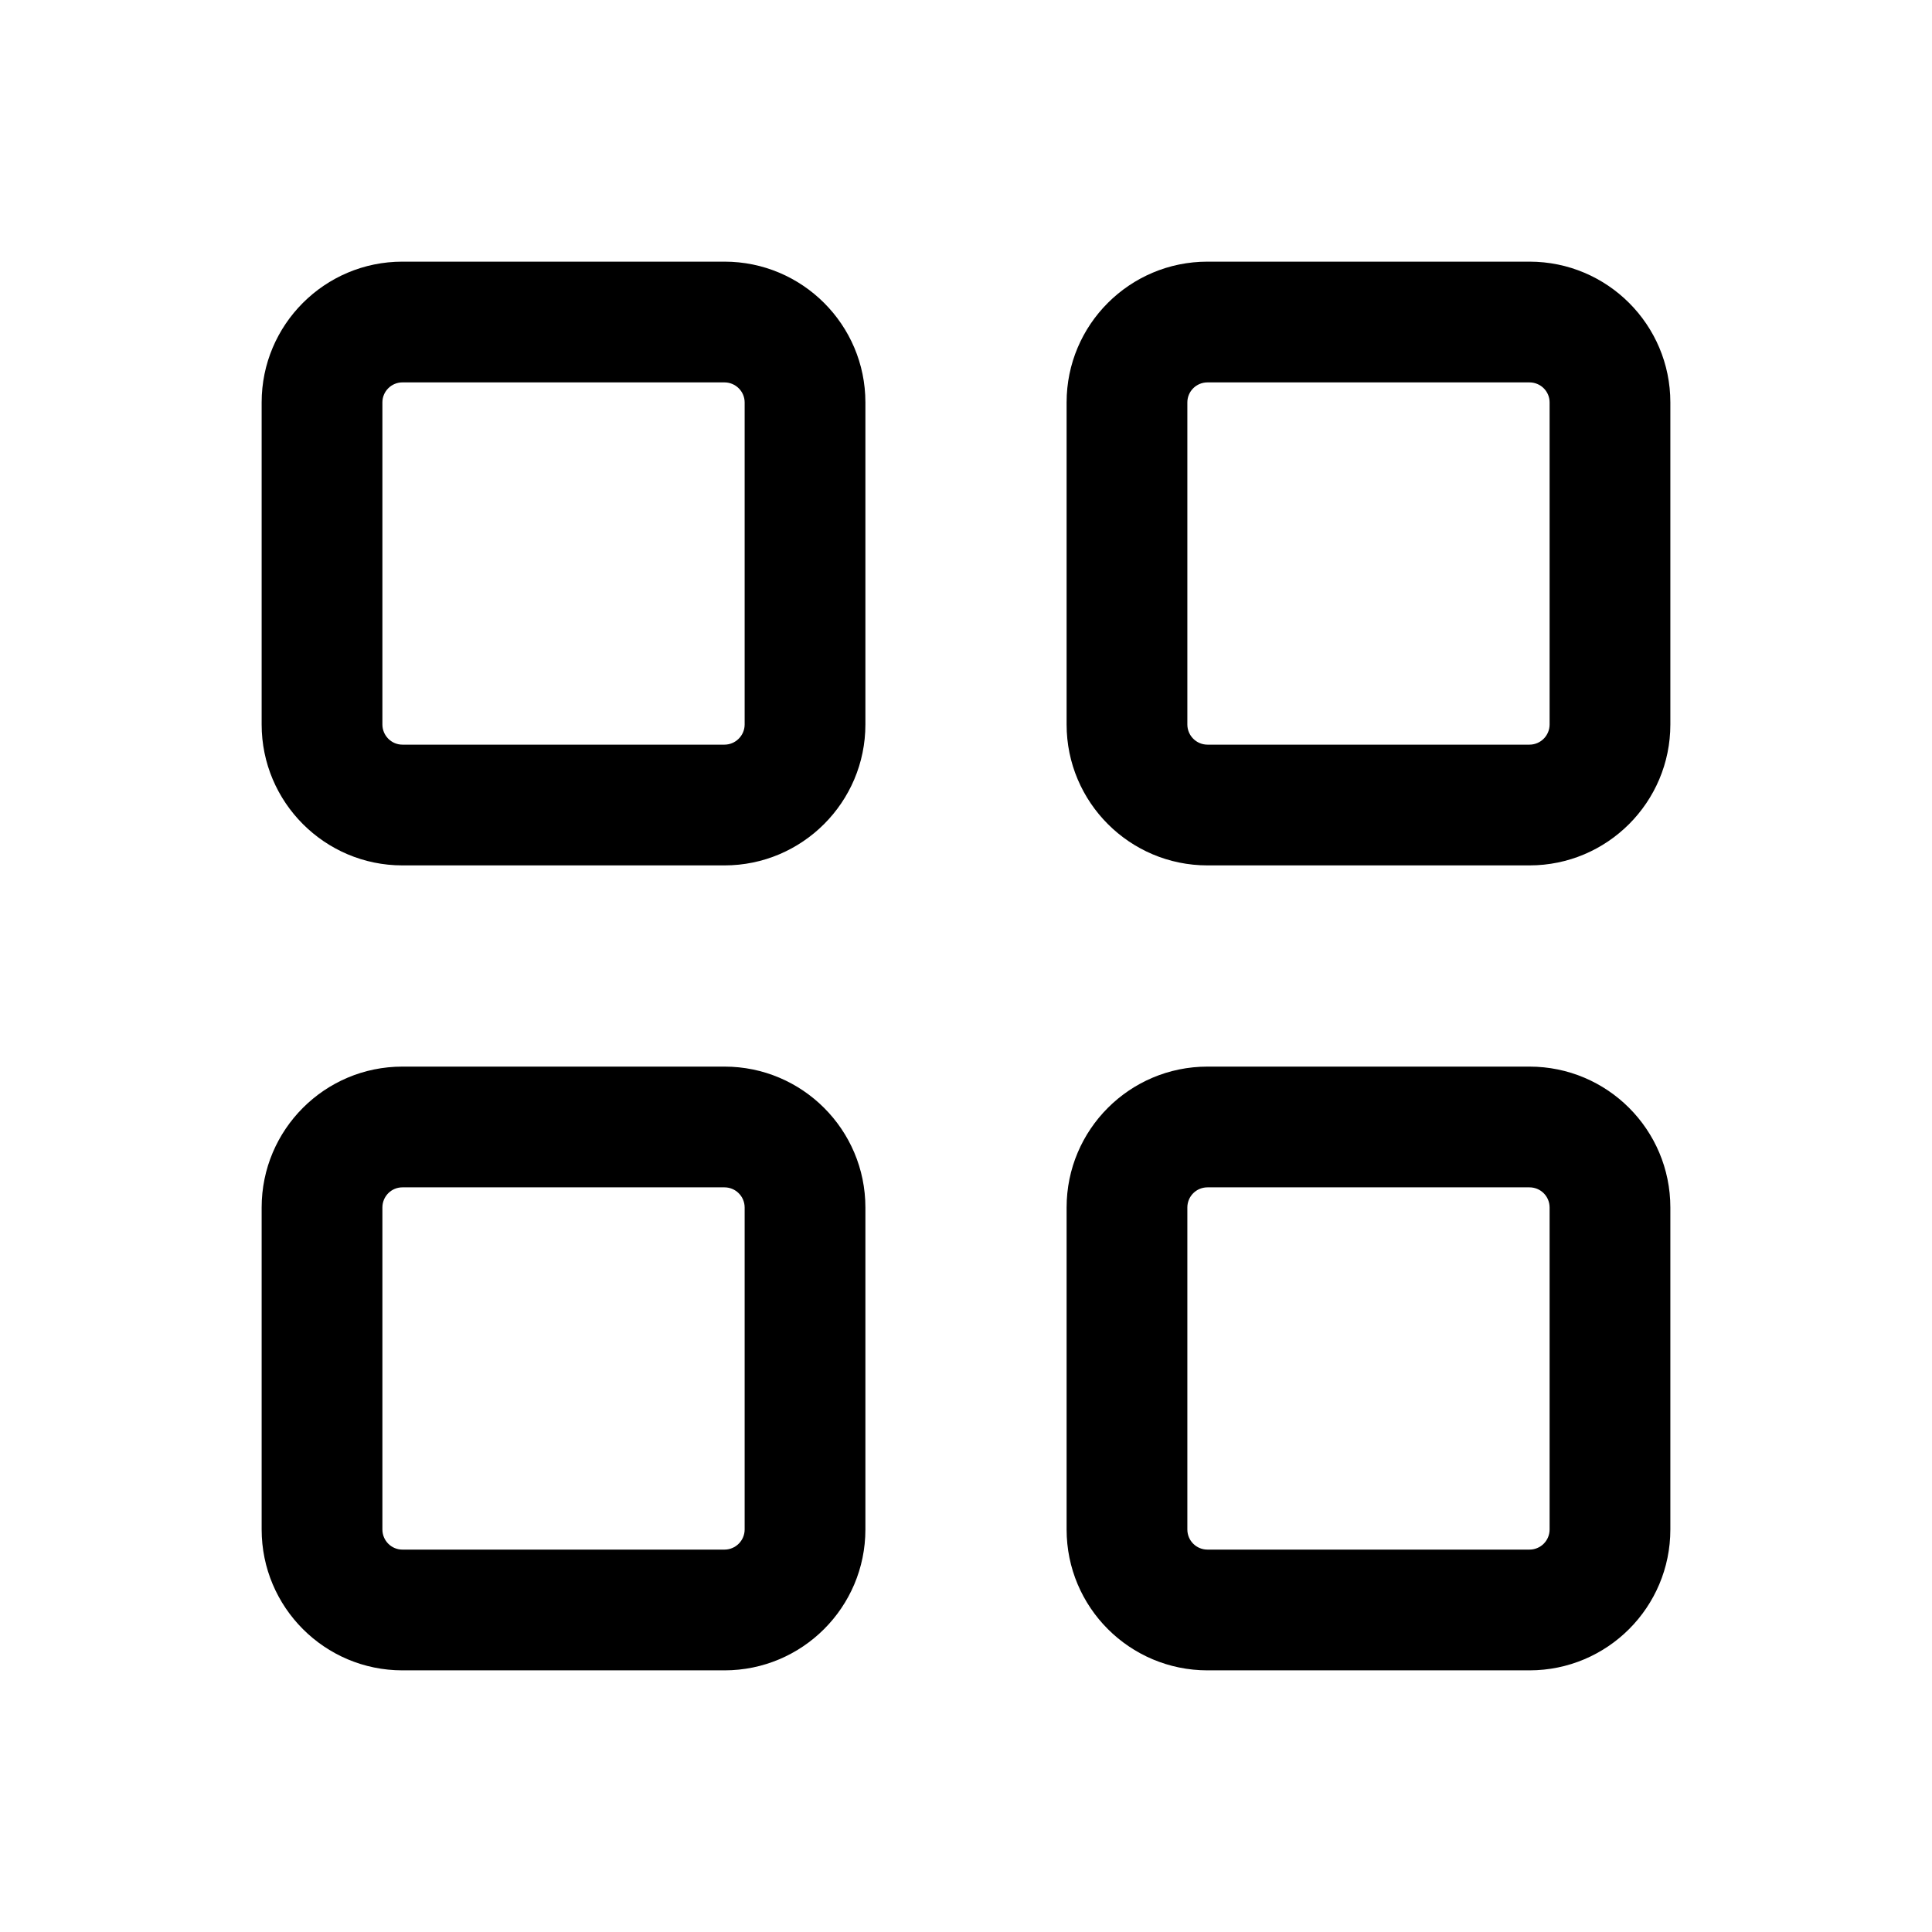
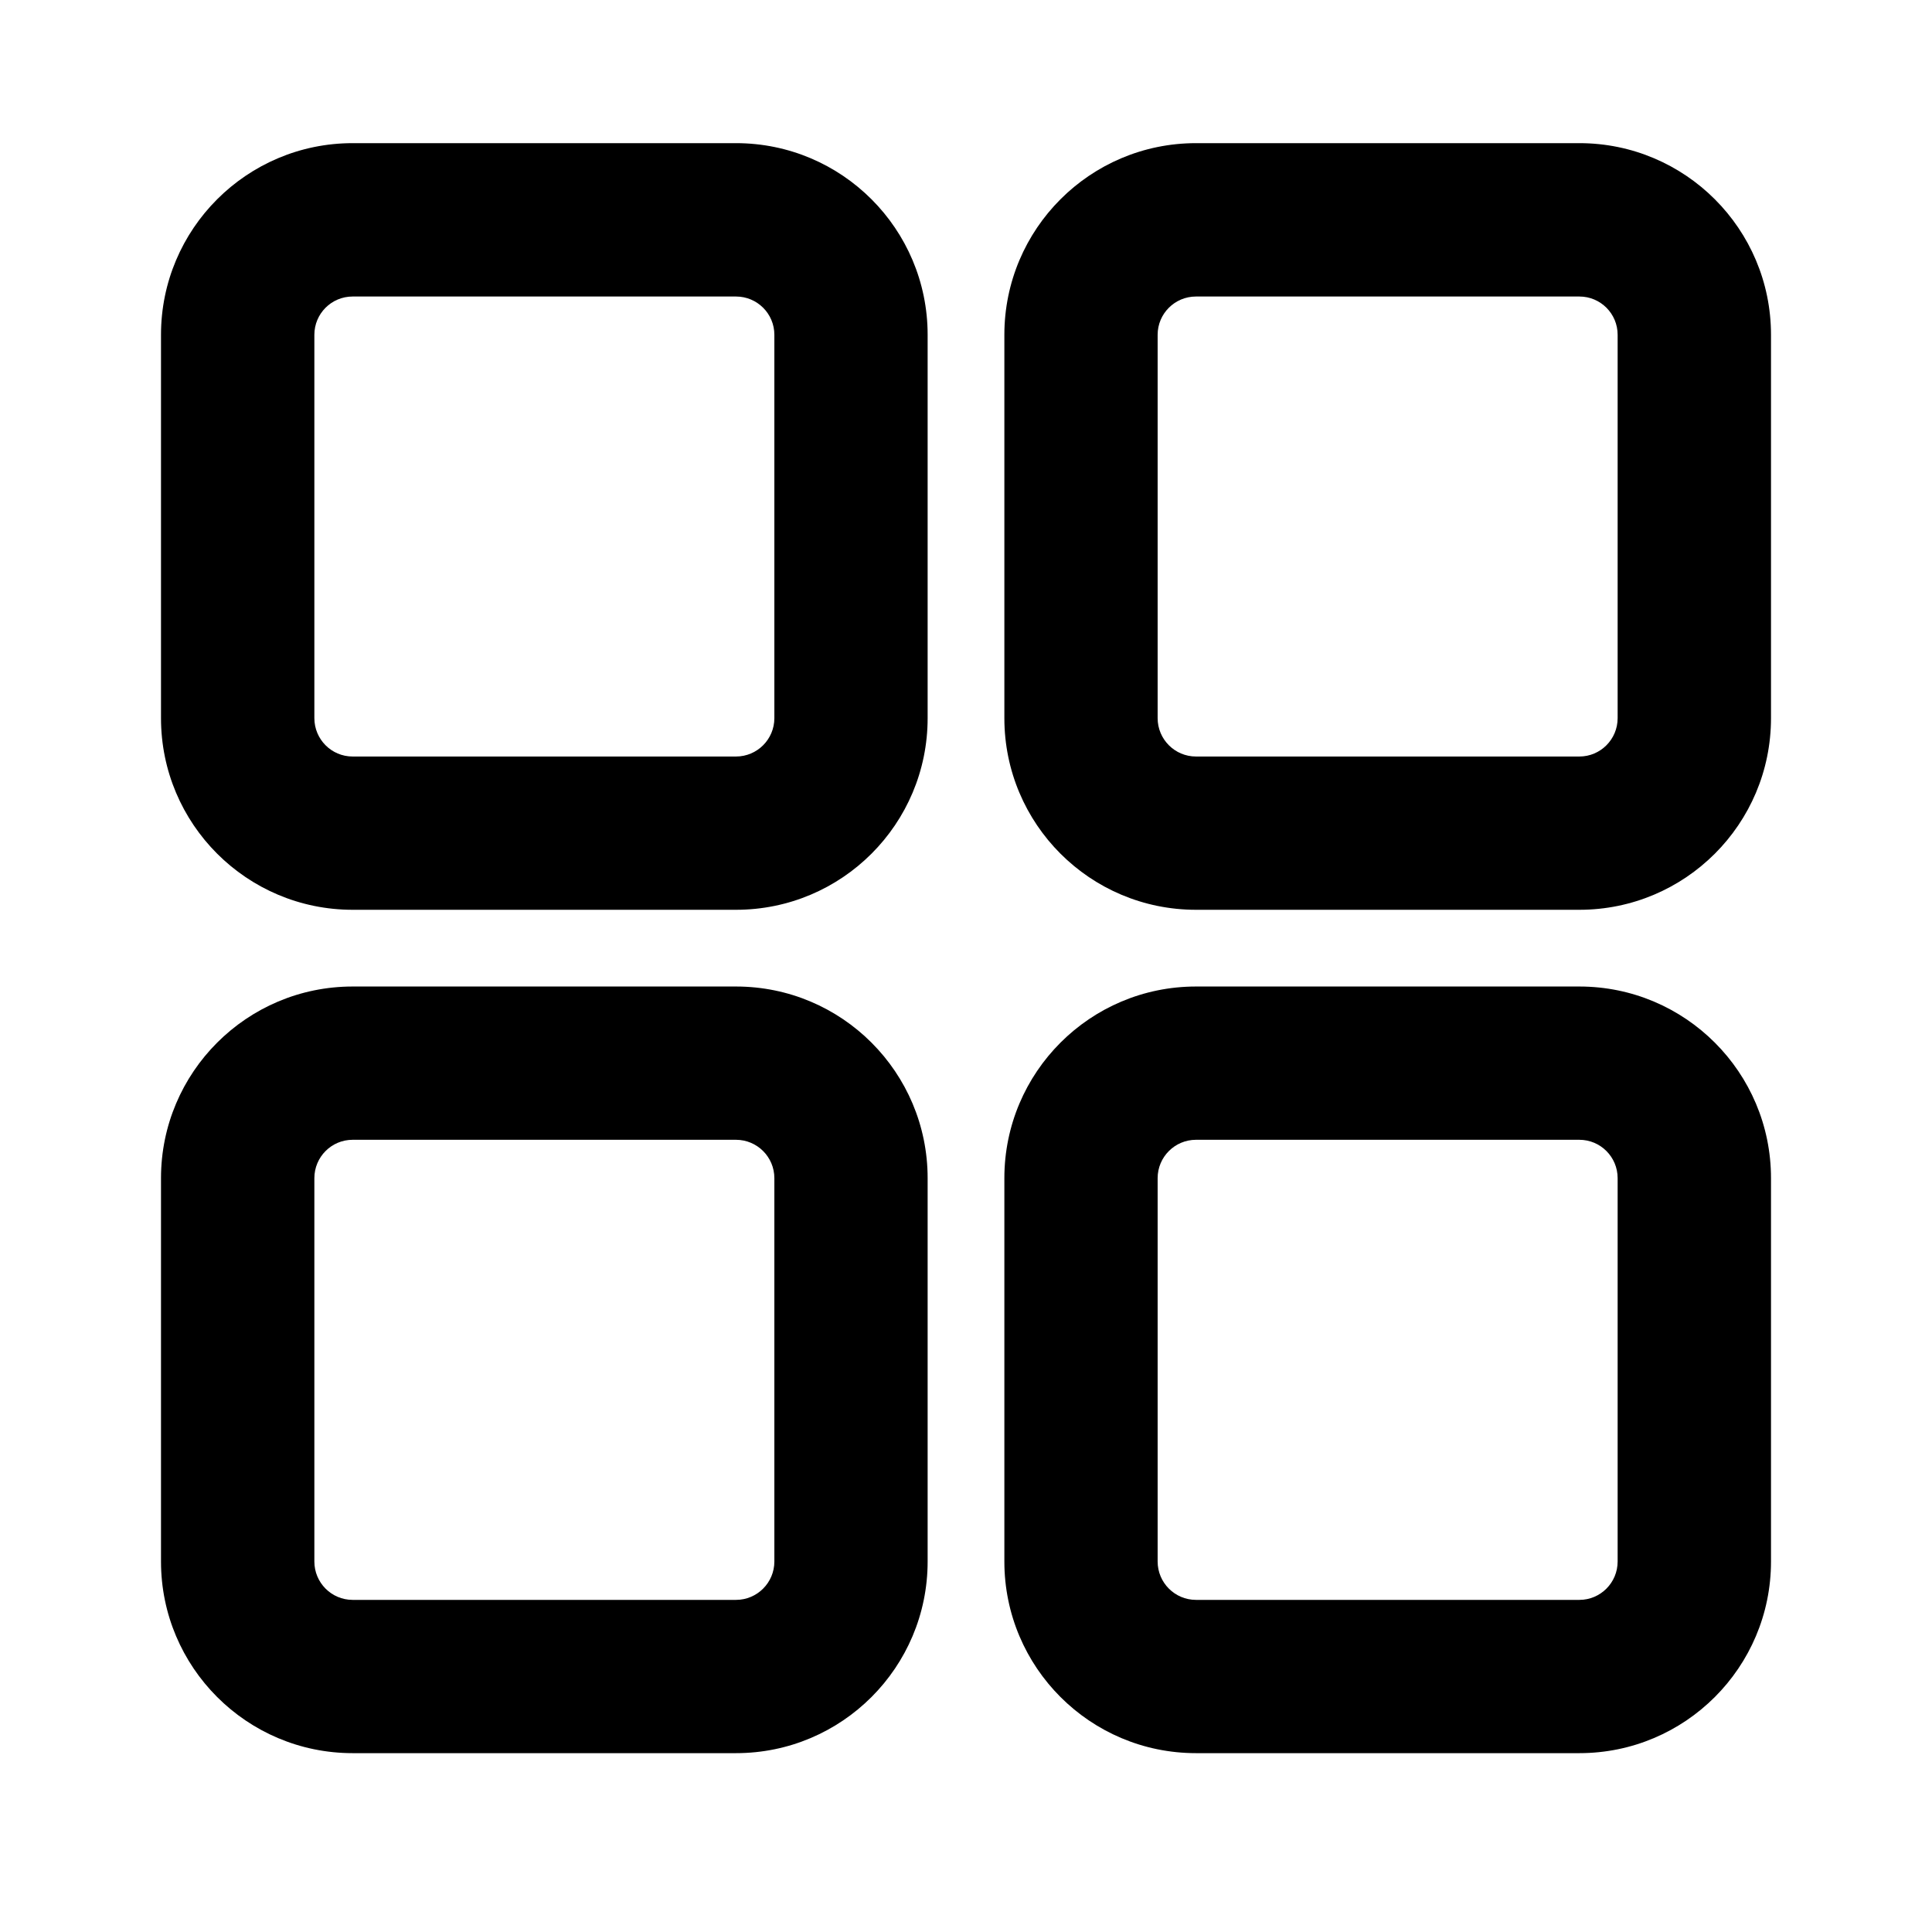
- <svg xmlns="http://www.w3.org/2000/svg" width="14" height="14" viewBox="0 0 14 14">
-   <path fill-rule="evenodd" clip-rule="evenodd" d="M2.916 2.771C2.836 2.771 2.771 2.836 2.771 2.916V5.25C2.771 5.33 2.836 5.396 2.916 5.396H5.25C5.33 5.396 5.396 5.33 5.396 5.25V2.916C5.396 2.836 5.33 2.771 5.25 2.771H2.916ZM1.896 2.916C1.896 2.353 2.353 1.896 2.916 1.896H5.25C5.813 1.896 6.271 2.353 6.271 2.916V5.25C6.271 5.813 5.813 6.271 5.25 6.271H2.916C2.353 6.271 1.896 5.813 1.896 5.25V2.916Z" />
-   <path fill-rule="evenodd" clip-rule="evenodd" d="M8.75 2.771C8.669 2.771 8.604 2.836 8.604 2.916V5.25C8.604 5.33 8.669 5.396 8.75 5.396H11.083C11.164 5.396 11.229 5.33 11.229 5.25V2.916C11.229 2.836 11.164 2.771 11.083 2.771H8.75ZM7.729 2.916C7.729 2.353 8.186 1.896 8.75 1.896H11.083C11.647 1.896 12.104 2.353 12.104 2.916V5.25C12.104 5.813 11.647 6.271 11.083 6.271H8.75C8.186 6.271 7.729 5.813 7.729 5.25V2.916Z" />
-   <path fill-rule="evenodd" clip-rule="evenodd" d="M2.916 8.604C2.836 8.604 2.771 8.669 2.771 8.75V11.083C2.771 11.164 2.836 11.229 2.916 11.229H5.25C5.33 11.229 5.396 11.164 5.396 11.083V8.75C5.396 8.669 5.33 8.604 5.25 8.604H2.916ZM1.896 8.75C1.896 8.186 2.353 7.729 2.916 7.729H5.25C5.813 7.729 6.271 8.186 6.271 8.75V11.083C6.271 11.647 5.813 12.104 5.25 12.104H2.916C2.353 12.104 1.896 11.647 1.896 11.083V8.75Z" />
-   <path fill-rule="evenodd" clip-rule="evenodd" d="M8.75 8.604C8.669 8.604 8.604 8.669 8.604 8.75V11.083C8.604 11.164 8.669 11.229 8.75 11.229H11.083C11.164 11.229 11.229 11.164 11.229 11.083V8.75C11.229 8.669 11.164 8.604 11.083 8.604H8.75ZM7.729 8.75C7.729 8.186 8.186 7.729 8.75 7.729H11.083C11.647 7.729 12.104 8.186 12.104 8.75V11.083C12.104 11.647 11.647 12.104 11.083 12.104H8.75C8.186 12.104 7.729 11.647 7.729 11.083V8.75Z" />
+ <svg xmlns="http://www.w3.org/2000/svg" width="21" height="21" viewBox="0 0 21 21">
+   <path fill-rule="evenodd" clip-rule="evenodd" d="M3.833 9.889C2.683 9.889 1.75 8.957 1.75 7.806V3.639C1.75 2.489 2.683 1.556 3.833 1.556H8C9.151 1.556 10.083 2.489 10.083 3.639V7.806C10.083 8.957 9.151 9.889 8 9.889H3.833ZM3.417 7.806C3.417 8.036 3.603 8.223 3.833 8.223L8 8.223C8.23 8.223 8.417 8.036 8.417 7.806V3.639C8.417 3.409 8.23 3.223 8 3.223L3.833 3.223C3.603 3.223 3.417 3.409 3.417 3.639L3.417 7.806Z" />
+   <path fill-rule="evenodd" clip-rule="evenodd" d="M1.75 16.973C1.75 18.123 2.683 19.056 3.833 19.056H8C9.151 19.056 10.083 18.123 10.083 16.973V12.806C10.083 11.656 9.151 10.723 8 10.723H3.833C2.683 10.723 1.75 11.656 1.75 12.806V16.973ZM3.833 17.39C3.603 17.39 3.417 17.203 3.417 16.973L3.417 12.806C3.417 12.576 3.603 12.389 3.833 12.389H8C8.23 12.389 8.417 12.576 8.417 12.806V16.973C8.417 17.203 8.23 17.39 8 17.39H3.833Z" />
+   <path fill-rule="evenodd" clip-rule="evenodd" d="M10.917 16.973C10.917 18.123 11.849 19.056 13 19.056H17.167C18.317 19.056 19.25 18.123 19.25 16.973V12.806C19.25 11.656 18.317 10.723 17.167 10.723H13C11.849 10.723 10.917 11.656 10.917 12.806V16.973ZM13 17.39C12.77 17.39 12.583 17.203 12.583 16.973V12.806C12.583 12.576 12.77 12.389 13 12.389H17.167C17.397 12.389 17.583 12.576 17.583 12.806V16.973C17.583 17.203 17.397 17.39 17.167 17.39H13Z" />
+   <path fill-rule="evenodd" clip-rule="evenodd" d="M10.917 7.806C10.917 8.957 11.849 9.889 13 9.889H17.167C18.317 9.889 19.25 8.957 19.25 7.806V3.639C19.25 2.489 18.317 1.556 17.167 1.556H13C11.849 1.556 10.917 2.489 10.917 3.639V7.806ZM13 8.223C12.77 8.223 12.583 8.036 12.583 7.806V3.639C12.583 3.409 12.77 3.223 13 3.223L17.167 3.223C17.397 3.223 17.583 3.409 17.583 3.639V7.806C17.583 8.036 17.397 8.223 17.167 8.223L13 8.223Z" />
</svg>
